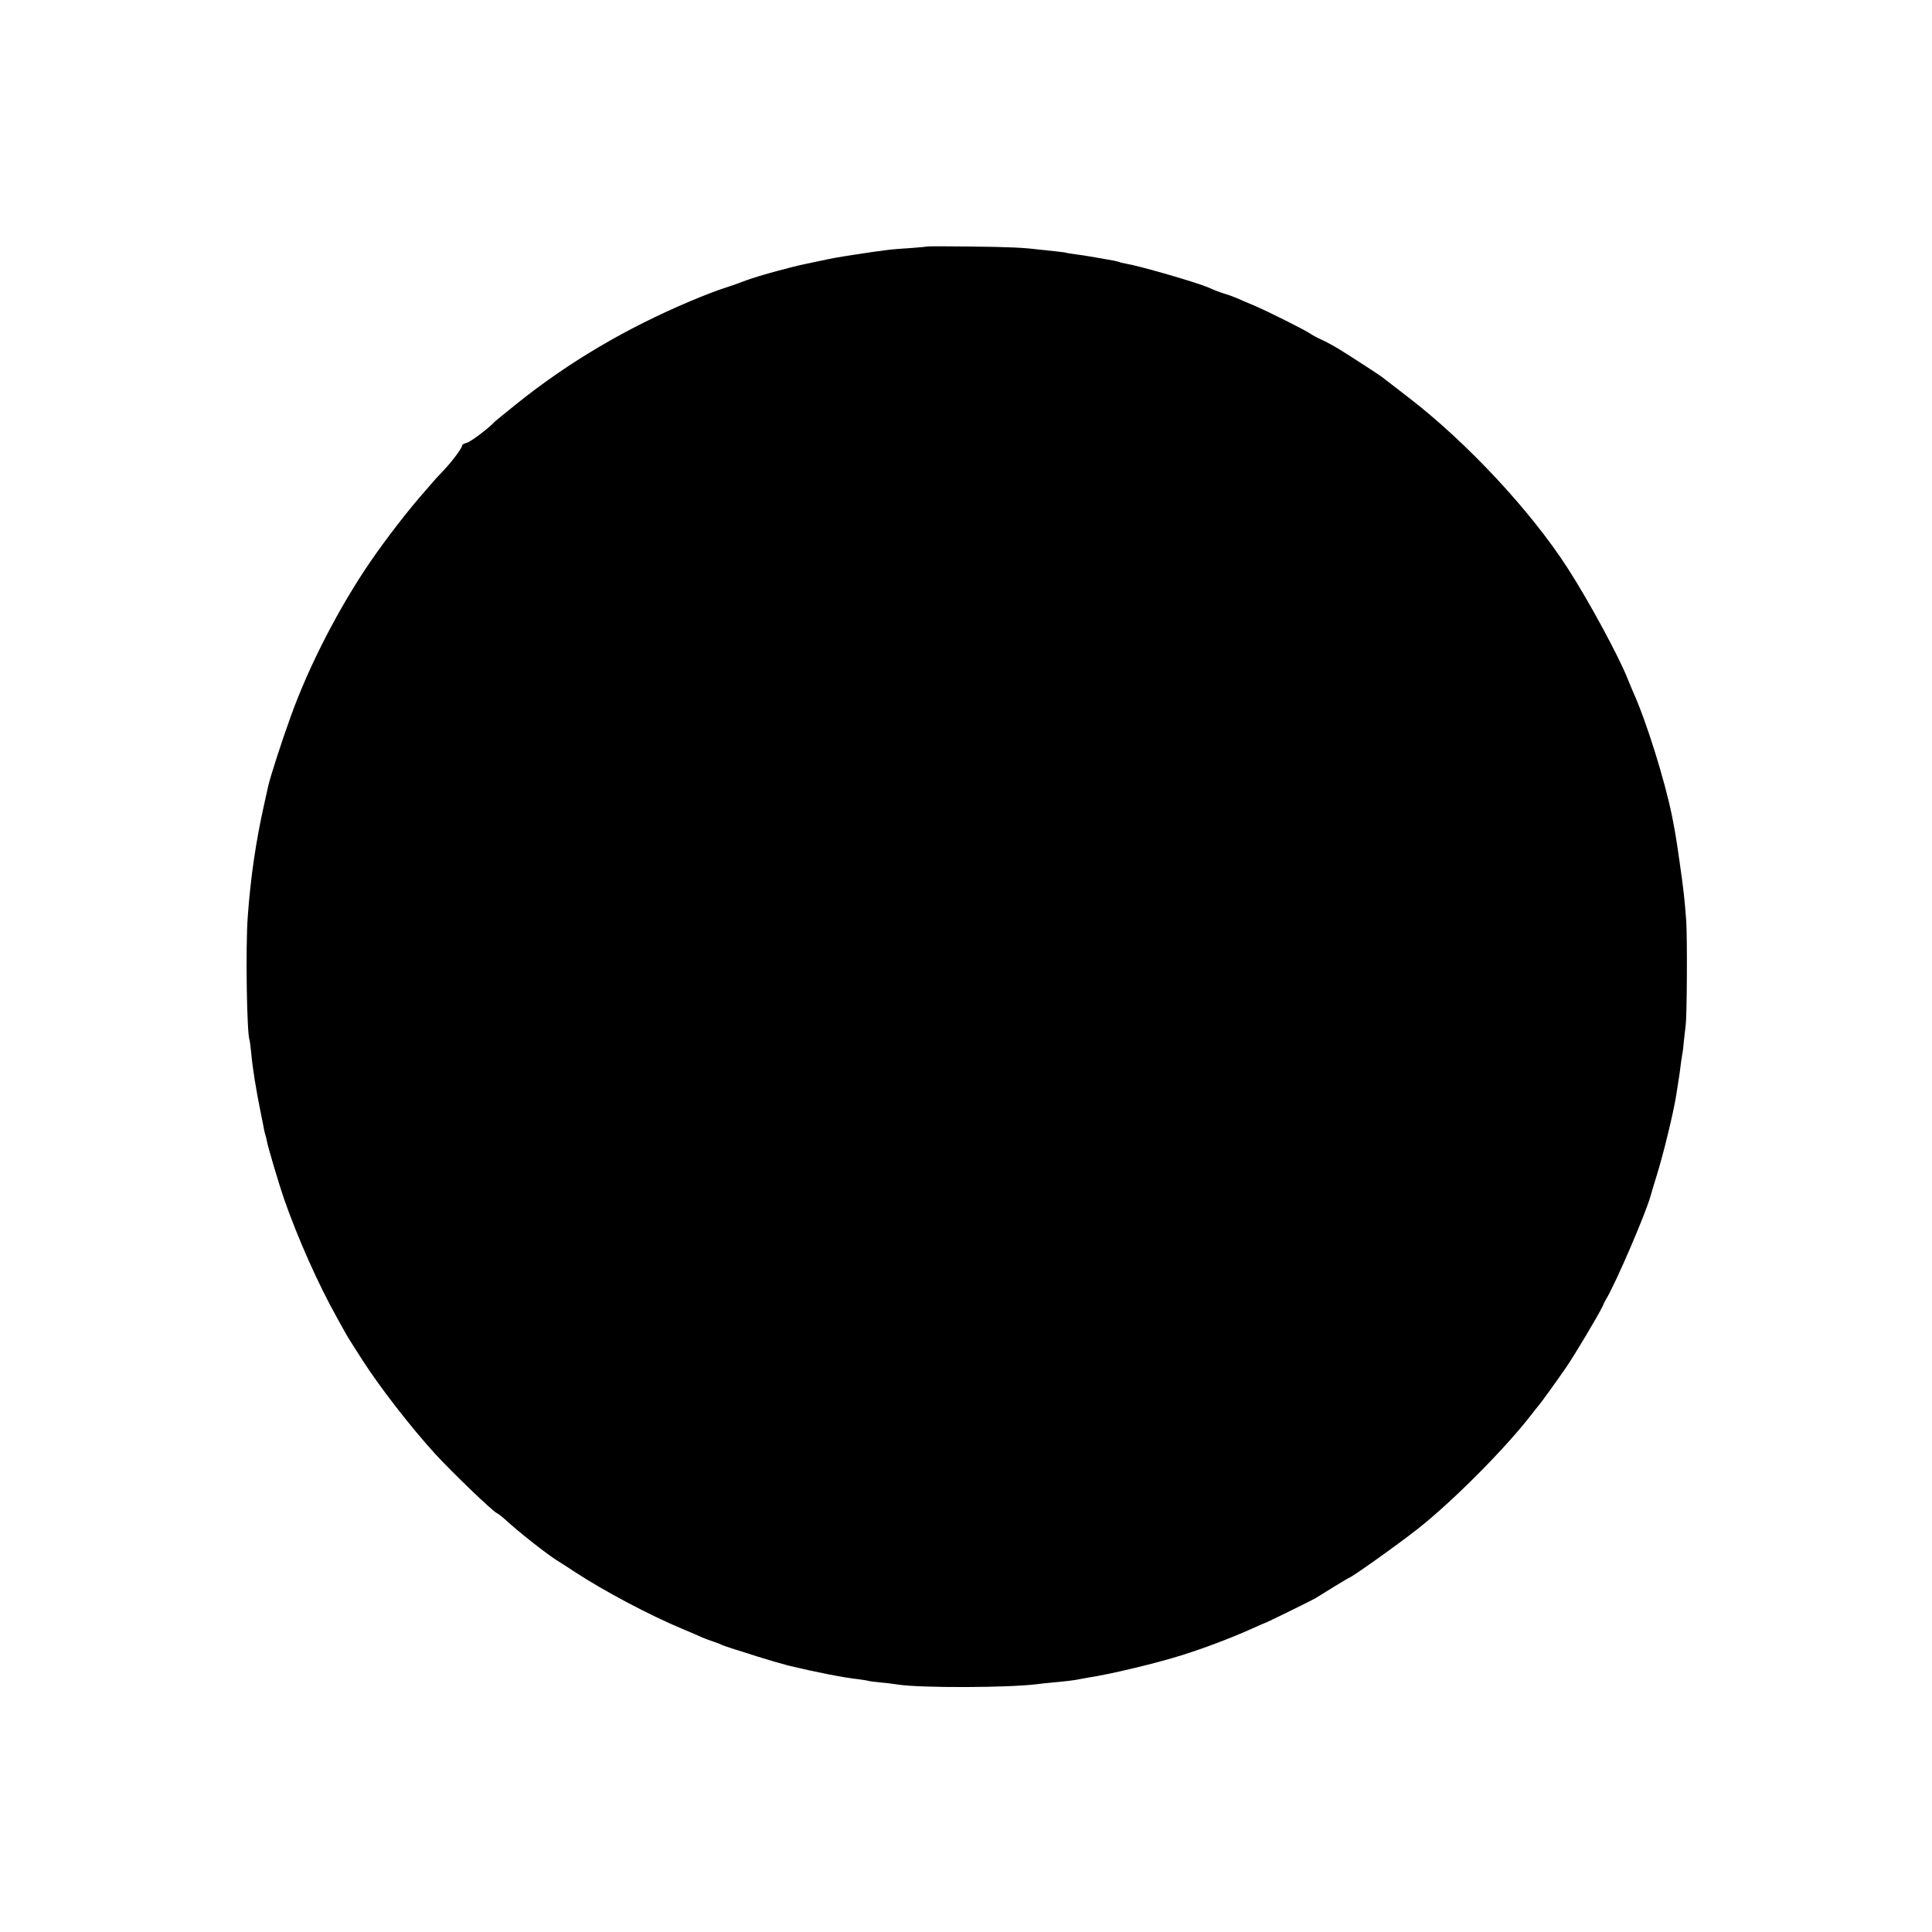
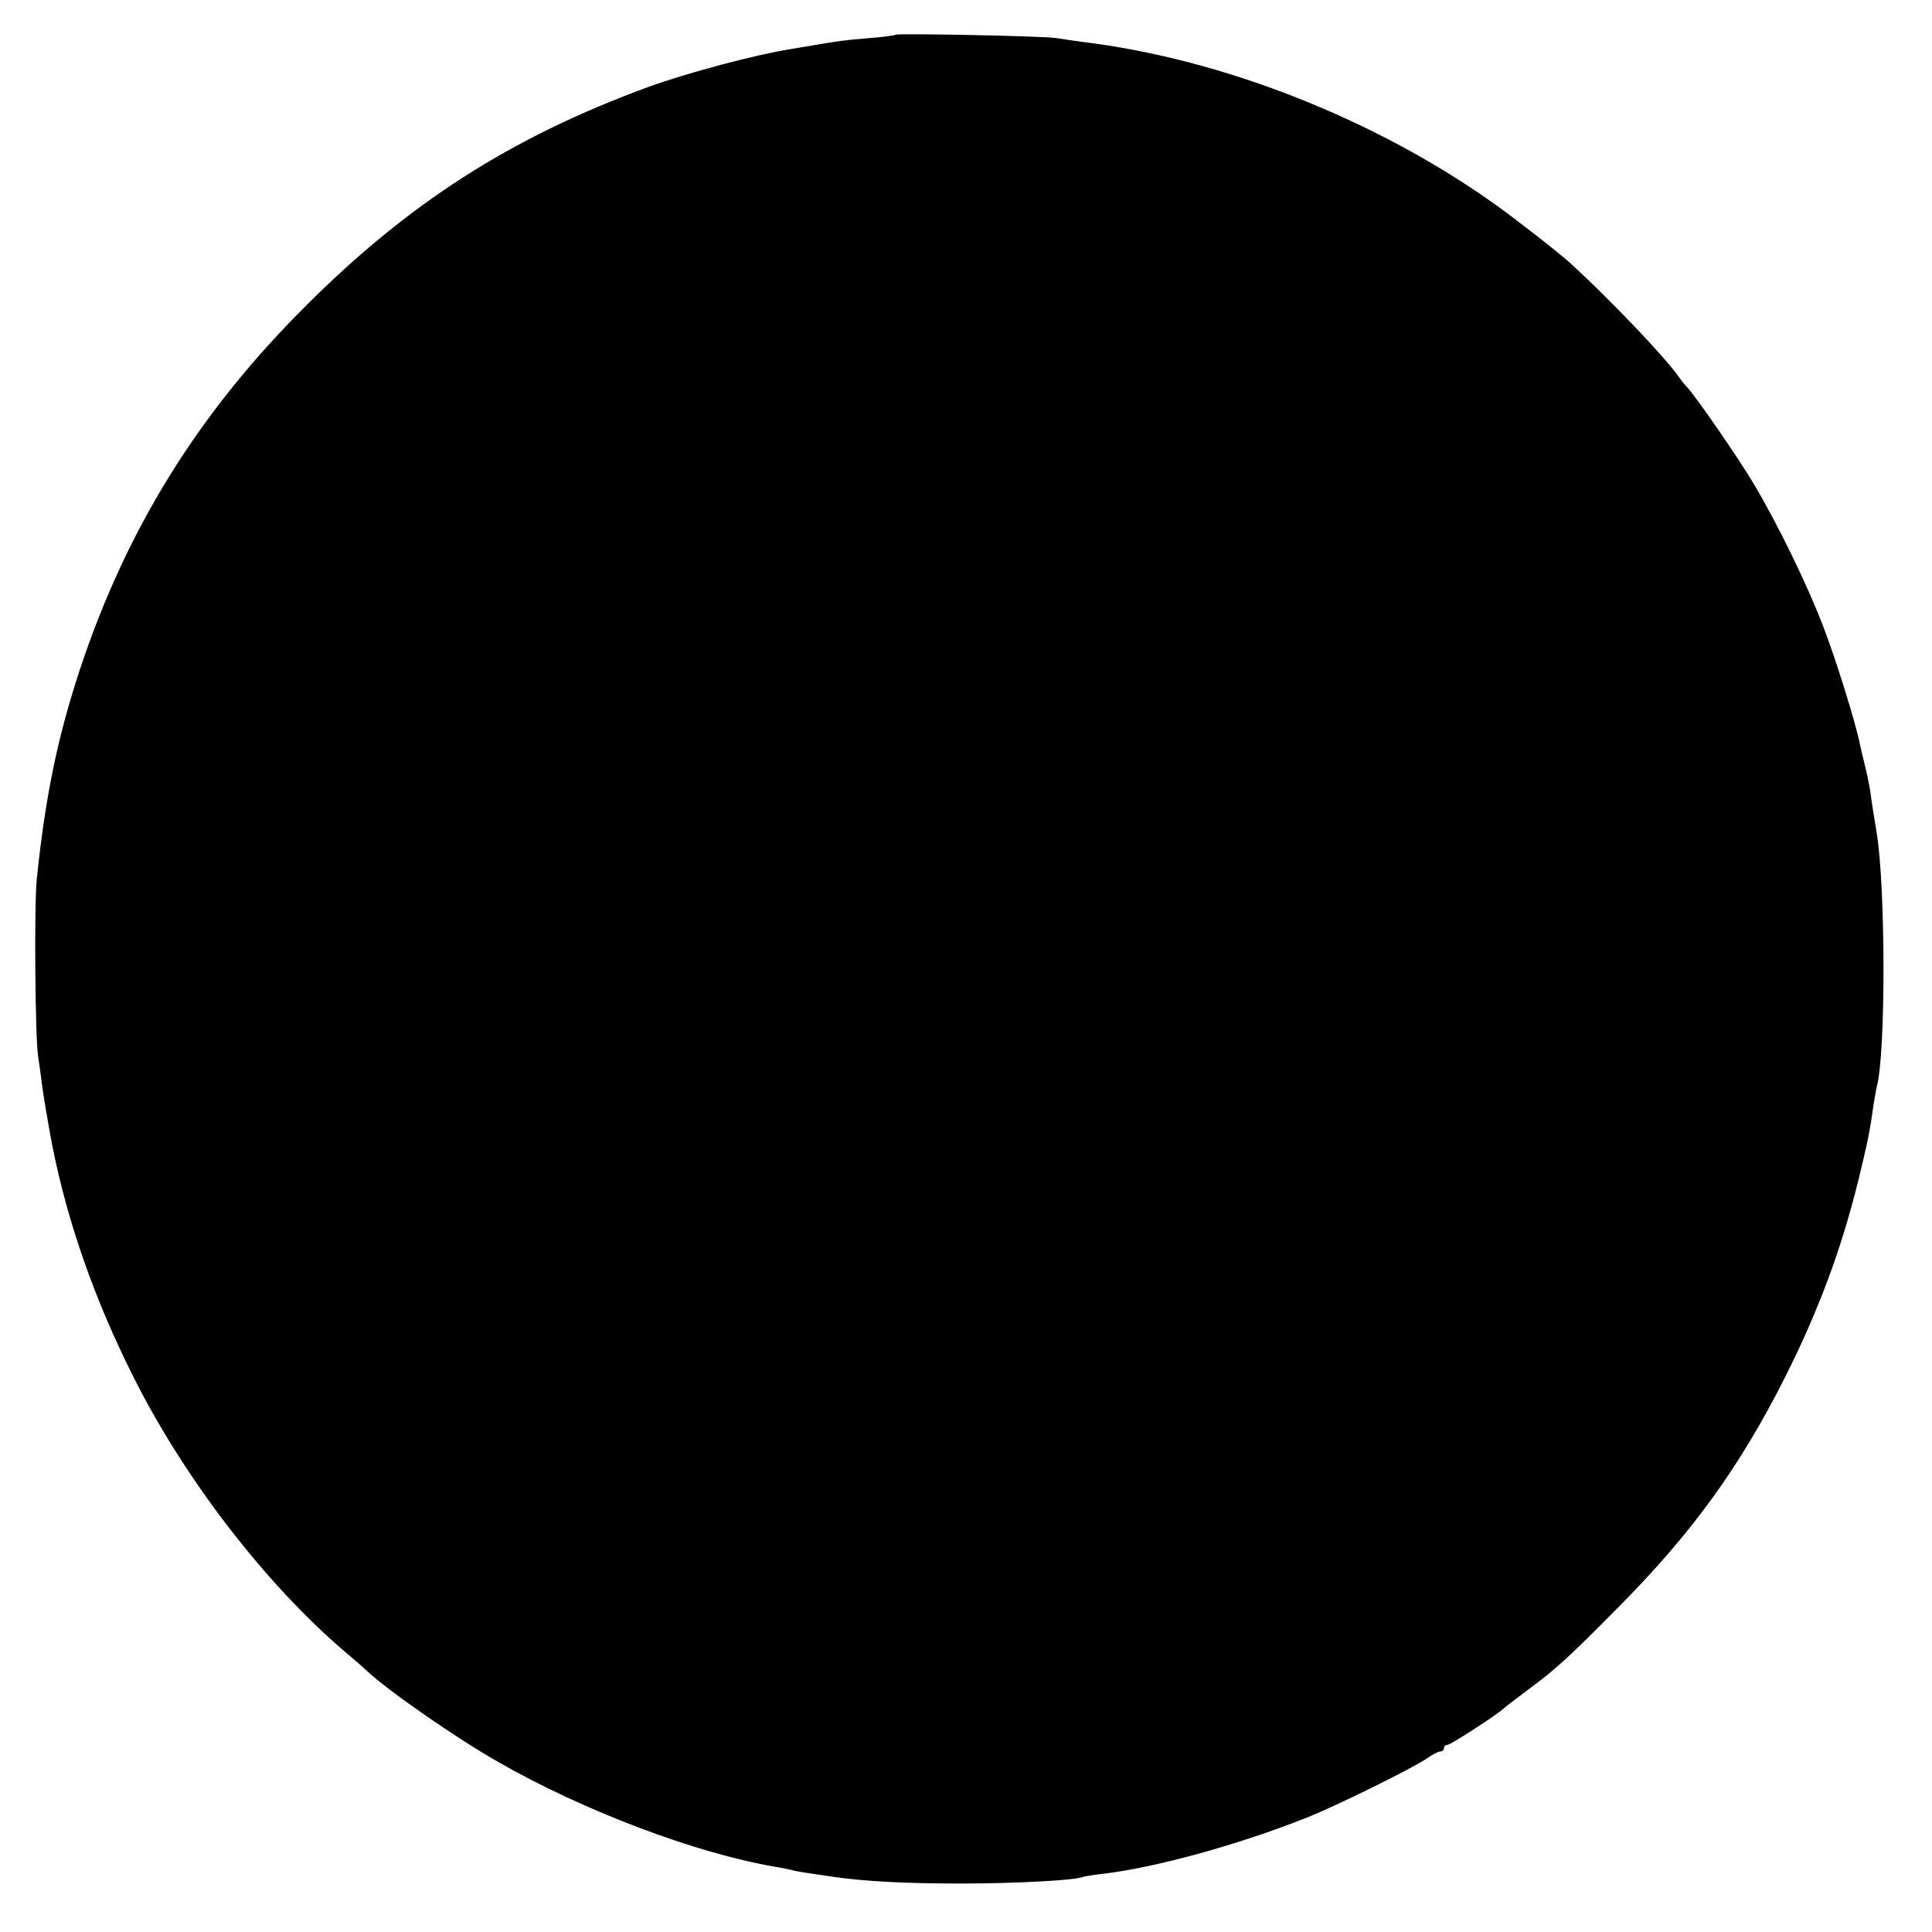
- <svg xmlns="http://www.w3.org/2000/svg" version="1.0" width="1250pt" height="1250pt" viewBox="0 0 1250 1250" preserveAspectRatio="xMidYMid meet">
-   <g transform="translate(0,1250) scale(0.1,-0.1)" fill="#000000" stroke="none">
-     <path d="M5999 10905 c-2 -1 -51 -6 -109 -10 -58 -4 -116 -8 -130 -10 -96 -12 -136 -18 -220 -31 -130 -20 -145 -23 -225 -40 -38 -8 -81 -17 -95 -20 -108 -22 -321 -81 -395 -109 -49 -19 -115 -42 -145 -51 -30 -9 -125 -45 -210 -81 -420 -177 -790 -395 -1129 -667 -75 -60 -138 -112 -141 -115 -31 -36 -156 -131 -180 -136 -16 -4 -30 -11 -30 -17 0 -17 -68 -108 -126 -168 -29 -30 -62 -66 -73 -80 -12 -14 -29 -34 -39 -45 -113 -128 -251 -307 -357 -461 -201 -294 -394 -667 -512 -994 -60 -165 -134 -395 -148 -457 -2 -10 -13 -61 -25 -113 -54 -239 -89 -479 -107 -730 -15 -198 -6 -770 12 -800 1 -3 6 -39 10 -80 9 -102 33 -249 65 -405 5 -22 11 -56 15 -75 3 -19 8 -42 11 -50 3 -8 8 -26 10 -40 9 -47 77 -275 111 -375 90 -257 220 -550 343 -770 18 -33 41 -74 51 -92 19 -34 36 -62 114 -183 113 -176 310 -430 468 -604 114 -124 376 -376 402 -386 7 -3 31 -21 52 -40 97 -89 287 -238 351 -275 9 -5 55 -35 102 -66 193 -126 480 -278 695 -368 55 -23 114 -48 130 -56 17 -7 48 -19 70 -26 22 -7 45 -16 50 -19 6 -4 44 -17 85 -30 41 -13 107 -33 145 -46 63 -20 166 -50 205 -60 165 -40 361 -79 456 -89 32 -4 62 -9 65 -11 3 -1 35 -6 71 -9 36 -3 88 -9 117 -14 148 -23 721 -21 906 3 17 3 62 7 100 11 82 7 131 13 165 20 14 3 41 8 60 11 142 21 439 92 607 145 144 45 328 115 456 173 44 20 81 36 83 36 5 0 305 147 324 159 55 35 213 131 215 131 15 0 321 218 454 323 229 182 567 523 731 737 19 25 37 47 40 50 8 7 116 156 178 246 56 80 214 346 239 399 7 17 17 37 22 45 63 102 261 564 291 675 4 17 22 75 39 130 43 137 111 417 127 525 7 44 12 76 18 115 3 17 7 50 10 75 3 25 8 55 10 67 3 12 8 53 11 90 4 37 9 82 11 98 9 58 11 571 4 675 -11 146 -17 203 -44 390 -23 159 -26 177 -47 285 -46 231 -167 618 -251 804 -10 24 -28 65 -38 91 -56 143 -255 510 -388 715 -237 368 -648 809 -1022 1098 -91 70 -170 131 -176 136 -15 12 -193 128 -277 180 -38 23 -89 51 -114 62 -25 11 -57 28 -72 38 -33 24 -281 148 -371 186 -36 15 -83 35 -105 45 -22 9 -58 23 -80 29 -38 12 -57 19 -107 41 -80 34 -442 139 -537 155 -19 3 -37 8 -41 10 -4 2 -22 7 -41 10 -19 3 -70 12 -114 20 -44 8 -102 17 -129 20 -27 3 -52 8 -55 9 -3 2 -35 6 -71 10 -36 3 -83 9 -105 11 -104 13 -190 17 -446 20 -152 2 -278 2 -280 0z" />
+ <svg xmlns="http://www.w3.org/2000/svg" version="1.0" width="578pt" height="578pt" viewBox="0 0 578 578" preserveAspectRatio="xMidYMid meet">
+   <g transform="translate(0,578) scale(0.1,-0.1)" fill="#000000" stroke="none">
+     <path d="M2679 5676 c-2 -2 -38 -7 -79 -10 -71 -6 -89 -8 -170 -22 -19 -3 -48 -8 -65 -11 -103 -16 -309 -71 -425 -113 -412 -151 -719 -348 -1030 -660 -317 -317 -531 -662 -670 -1080 -67 -203 -104 -379 -130 -630 -8 -79 -5 -470 4 -530 3 -19 8 -55 11 -80 5 -40 20 -127 31 -185 45 -229 127 -464 245 -698 152 -302 392 -614 628 -816 30 -25 62 -53 70 -61 58 -55 264 -199 391 -271 254 -146 593 -274 830 -314 19 -3 42 -8 50 -10 13 -4 48 -9 130 -21 97 -13 211 -19 375 -19 165 0 348 10 365 20 3 1 29 6 59 9 160 19 406 87 610 168 89 35 321 150 361 178 15 11 33 20 39 20 6 0 11 5 11 10 0 6 5 10 11 10 9 0 154 94 169 110 3 3 32 25 65 50 87 64 125 98 275 250 220 221 365 421 500 689 101 201 168 381 220 591 27 112 34 143 45 225 4 22 8 47 10 55 27 100 26 593 0 755 -10 62 -15 91 -20 130 -4 22 -11 58 -17 80 -5 22 -12 49 -14 60 -12 61 -72 255 -111 355 -48 124 -133 299 -206 422 -45 76 -174 263 -200 290 -7 7 -19 22 -27 34 -40 56 -198 223 -319 334 -35 32 -159 129 -226 177 -358 256 -820 438 -1240 488 -27 4 -61 9 -75 11 -29 6 -476 15 -481 10z" />
  </g>
</svg>
